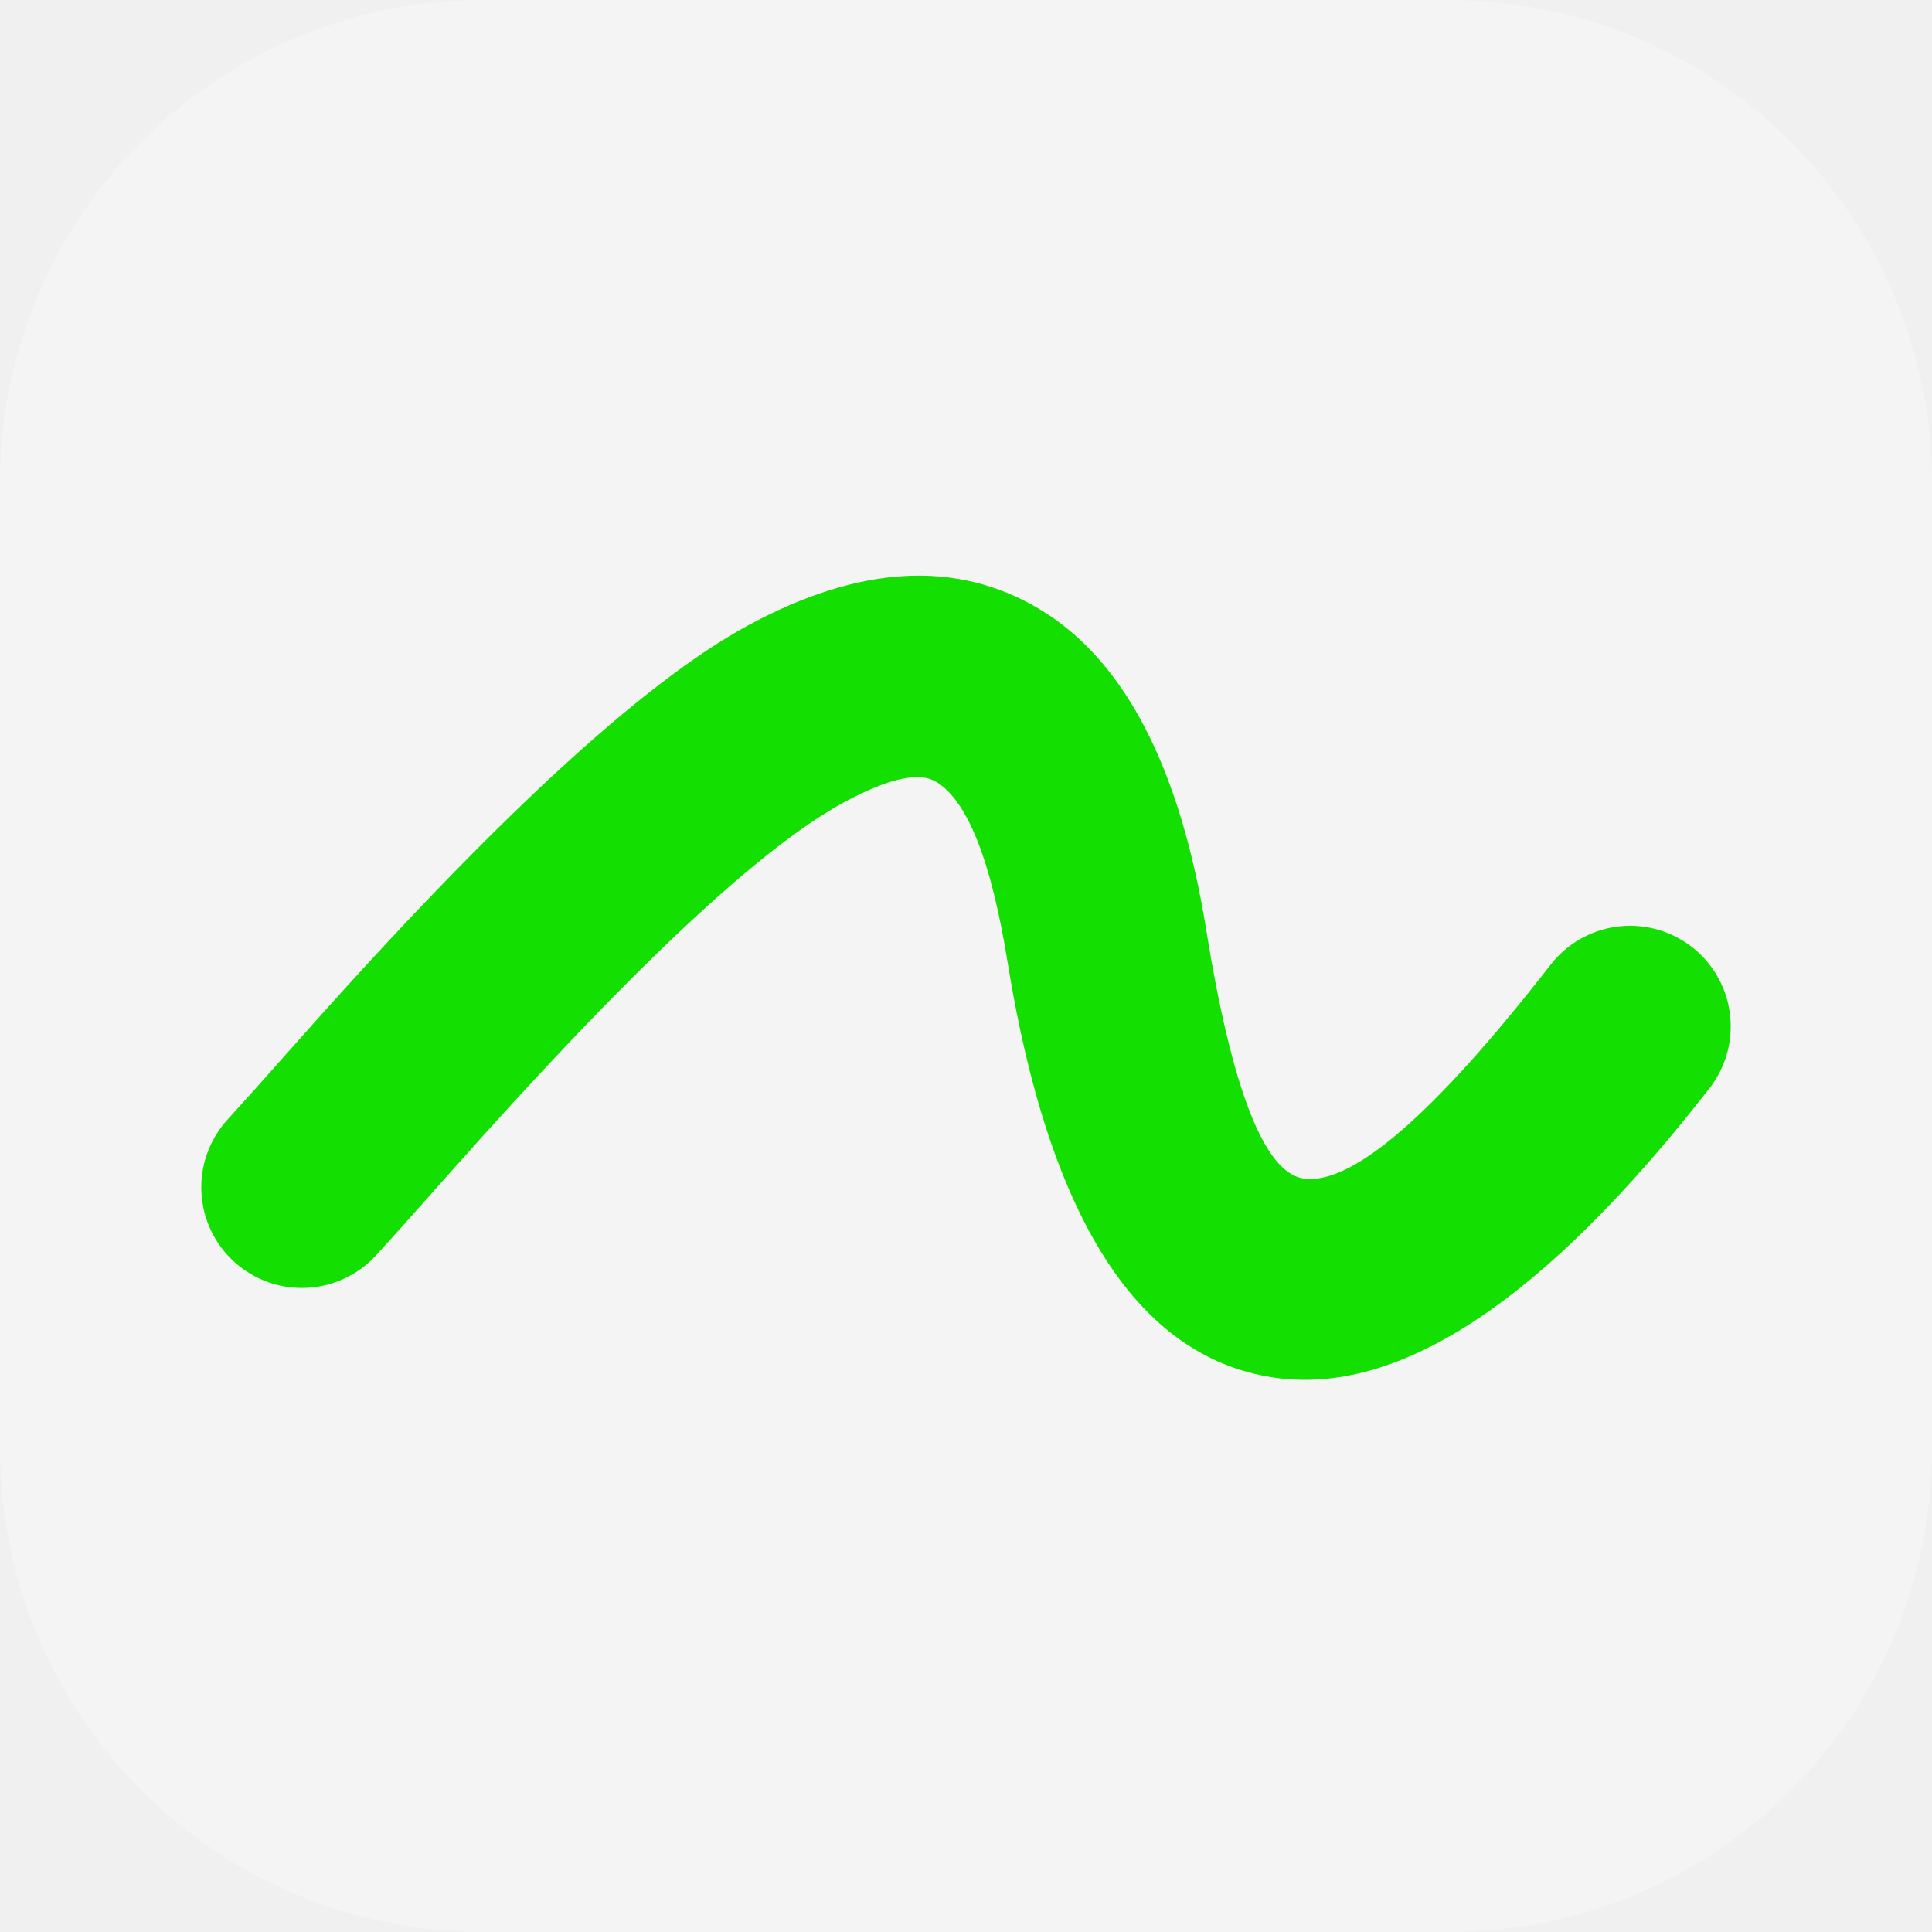
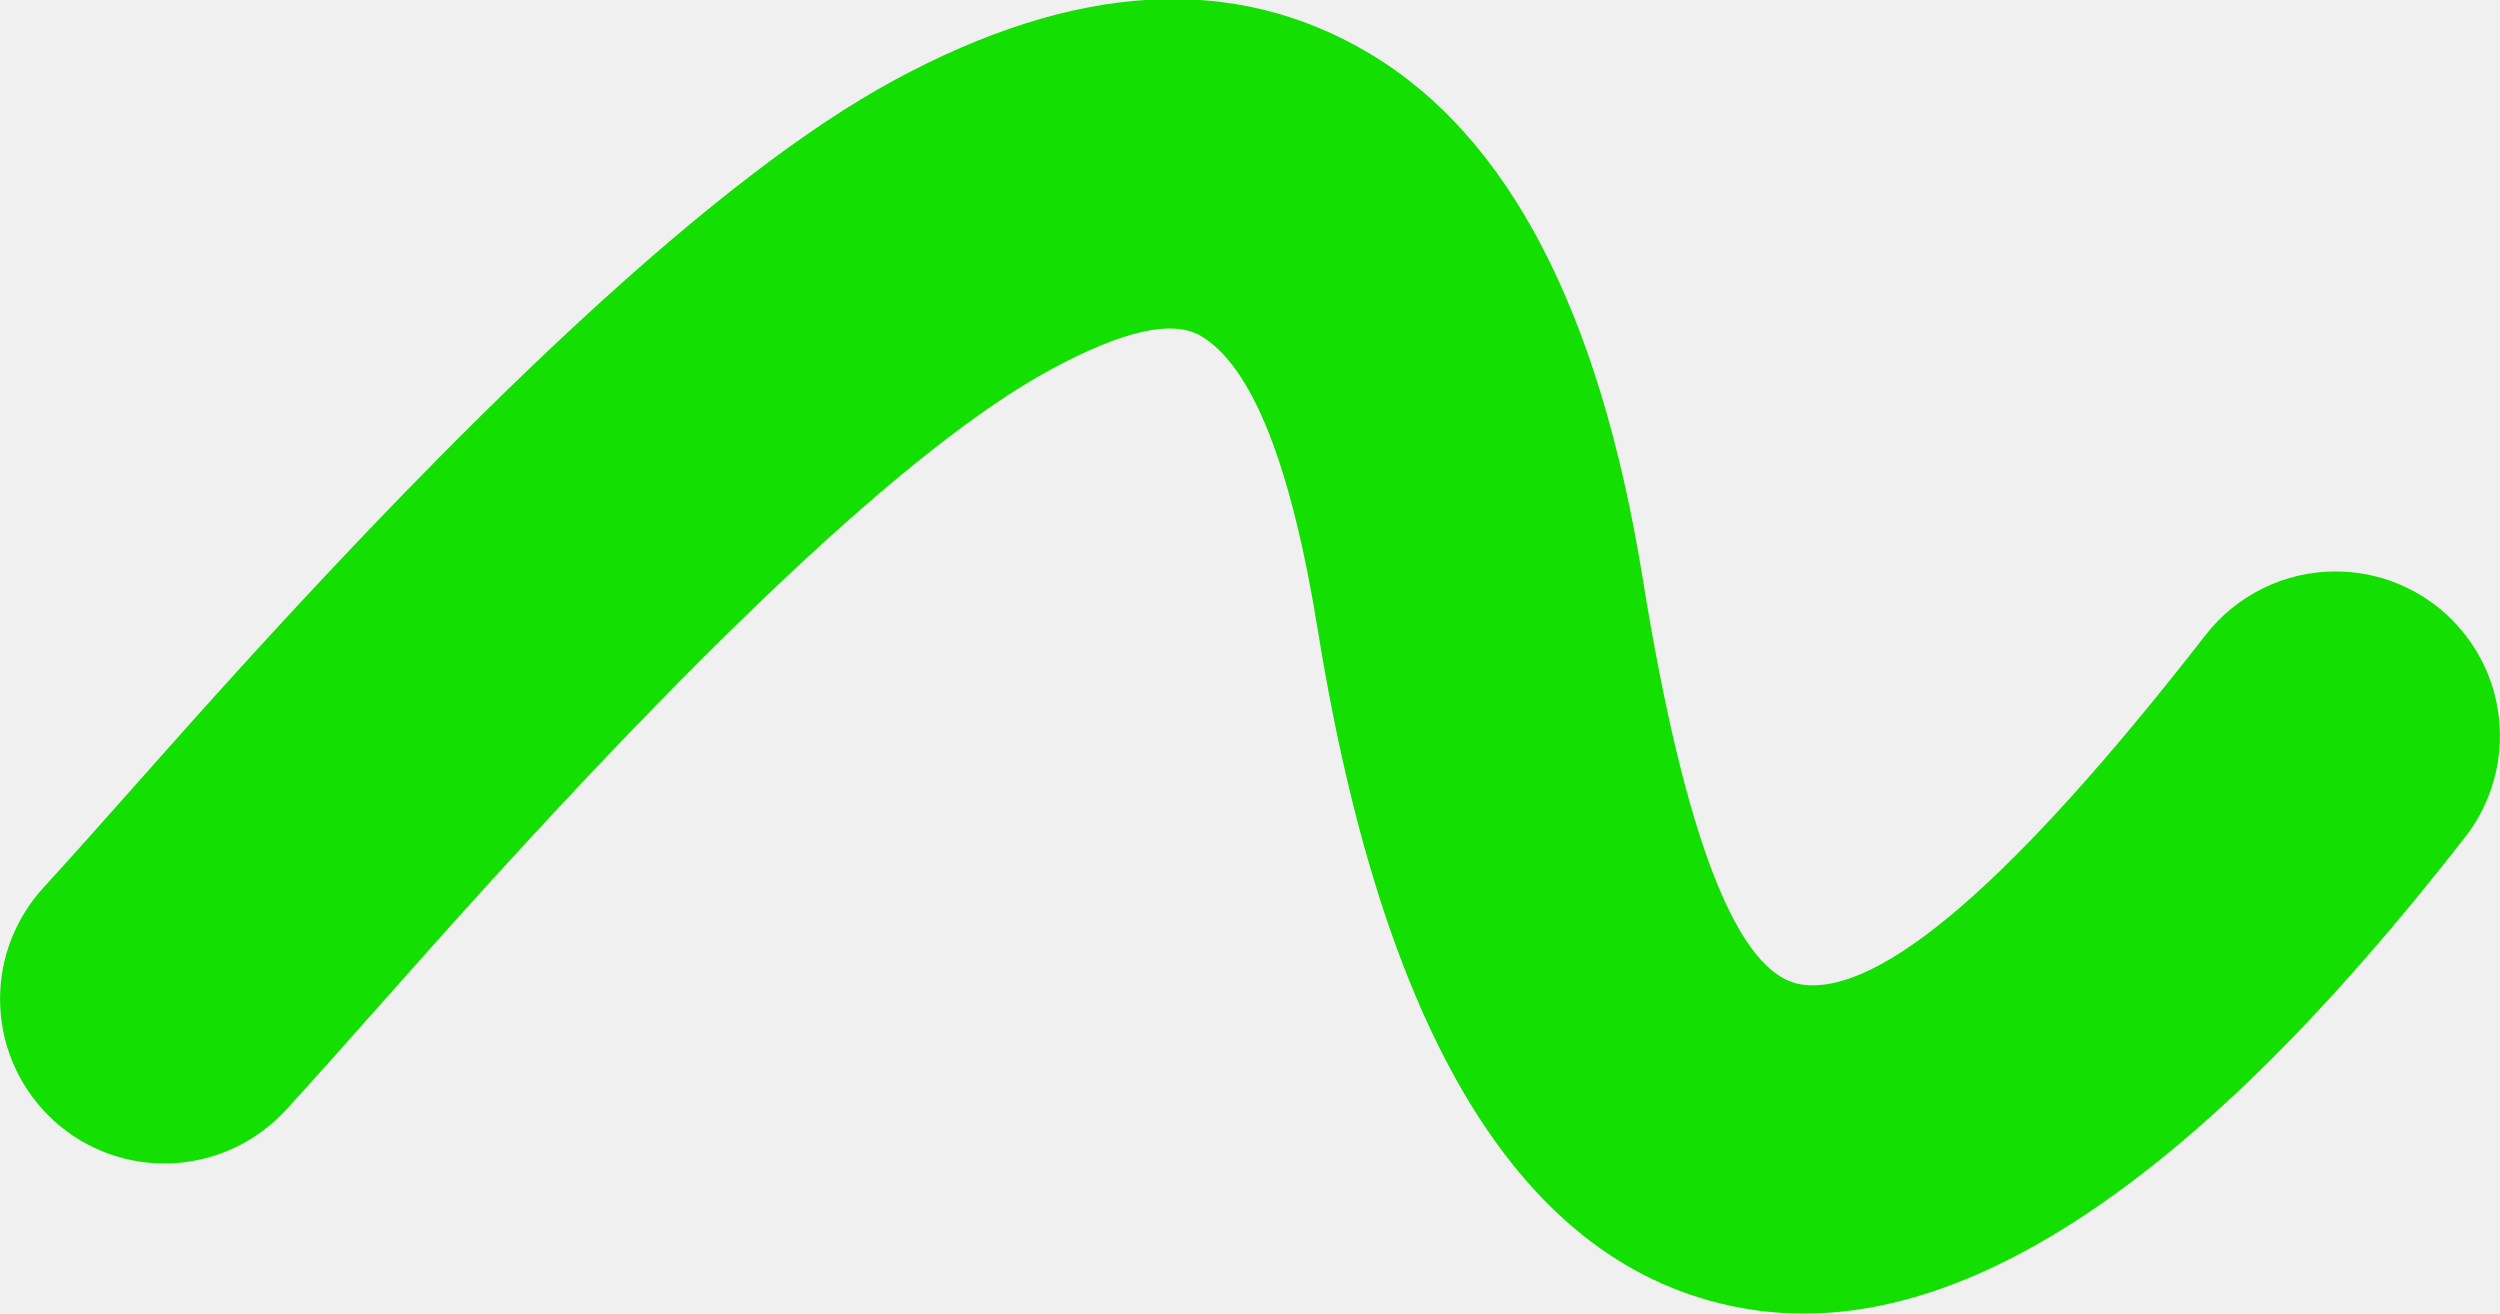
- <svg xmlns="http://www.w3.org/2000/svg" fill="none" version="1.1" width="48" height="48" viewBox="0 0 48 48">
-   <defs>
-     <clipPath id="master_svg0_109_06012">
-       <rect x="0" y="0" width="48" height="48" rx="12" />
-     </clipPath>
-   </defs>
-   <g clip-path="url(#master_svg0_109_06012)">
-     <rect x="0" y="0" width="48" height="48" rx="12" fill="#FFFFFF" fill-opacity="0.24" />
-     <g>
-       <path d="M31.62,34.221Q36.322,34.944,42.473,27.035L42.473,27.035Q42.729,26.705,42.864,26.311Q42.999,25.917,42.999,25.5Q42.999,25.377,42.987,25.255Q42.975,25.133,42.951,25.012Q42.928,24.892,42.892,24.774Q42.856,24.657,42.809,24.543Q42.762,24.43,42.704,24.322Q42.646,24.213,42.578,24.111Q42.51,24.009,42.432,23.914Q42.354,23.819,42.267,23.733Q42.181,23.646,42.086,23.568Q41.991,23.49,41.889,23.422Q41.787,23.354,41.678,23.296Q41.57,23.238,41.457,23.191Q41.343,23.144,41.226,23.108Q41.108,23.072,40.988,23.049Q40.867,23.025,40.745,23.013Q40.623,23,40.5,23Q40.215,23,39.936,23.065Q39.658,23.129,39.402,23.255Q39.145,23.38,38.924,23.56Q38.702,23.74,38.527,23.965L38.527,23.965Q34.178,29.556,32.38,29.279Q30.928,29.056,29.968,23.102Q28.987,17.017,25.815,15.127Q22.729,13.288,18.576,15.543Q14.657,17.671,7.386,25.879Q6.173,27.248,5.657,27.811L5.657,27.811Q5.5,27.982,5.378,28.18Q5.255,28.377,5.171,28.594Q5.086,28.811,5.043,29.039Q5.001,29.268,5.001,29.5Q5.001,29.623,5.013,29.745Q5.025,29.867,5.049,29.988Q5.072,30.108,5.108,30.226Q5.144,30.343,5.191,30.457Q5.238,30.57,5.296,30.678Q5.354,30.787,5.422,30.889Q5.49,30.991,5.568,31.086Q5.646,31.181,5.733,31.267Q5.819,31.354,5.914,31.432Q6.009,31.51,6.111,31.578Q6.213,31.646,6.322,31.704Q6.43,31.762,6.543,31.809Q6.657,31.856,6.774,31.892Q6.892,31.928,7.012,31.951Q7.133,31.975,7.255,31.987Q7.377,31.999,7.5,31.999Q7.76,31.999,8.014,31.946Q8.269,31.893,8.506,31.788Q8.744,31.683,8.956,31.532Q9.167,31.381,9.343,31.189L9.343,31.189Q9.887,30.595,11.128,29.195Q17.816,21.645,20.962,19.937Q22.614,19.04,23.256,19.422Q24.422,20.117,25.032,23.898Q26.572,33.444,31.62,34.221Z" fill-rule="evenodd" fill="#13DF00" fill-opacity="1" />
-     </g>
+ <svg xmlns="http://www.w3.org/2000/svg" fill="none" version="1.1" width="38" height="19.97" viewBox="0 0 38 19.97">
+   <g>
+     <path d="M26.62,19.906Q31.322,20.63,37.473,12.72L37.473,12.72Q37.729,12.391,37.864,11.996Q37.999,11.602,37.999,11.185Q37.999,11.063,37.987,10.94Q37.975,10.818,37.951,10.698Q37.928,10.577,37.892,10.46Q37.856,10.342,37.809,10.229Q37.762,10.115,37.704,10.007Q37.646,9.899,37.578,9.797Q37.51,9.695,37.432,9.6Q37.354,9.505,37.267,9.418Q37.181,9.331,37.086,9.253Q36.991,9.175,36.889,9.107Q36.787,9.039,36.678,8.981Q36.57,8.923,36.457,8.876Q36.343,8.829,36.226,8.793Q36.108,8.758,35.988,8.734Q35.867,8.71,35.745,8.698Q35.623,8.686,35.5,8.686Q35.215,8.686,34.936,8.75Q34.658,8.815,34.402,8.94Q34.145,9.065,33.924,9.245Q33.702,9.425,33.527,9.651L33.527,9.65Q29.178,15.241,27.38,14.964Q25.928,14.741,24.968,8.787Q23.987,2.702,20.815,0.812Q17.729,-1.027,13.576,1.228Q9.657,3.356,2.386,11.564Q1.173,12.933,0.657,13.496L0.657,13.496Q0.5,13.668,0.378,13.865Q0.255,14.063,0.171,14.279Q0.086,14.496,0.043,14.724Q0.001,14.953,0.001,15.185Q0.001,15.308,0.013,15.43Q0.025,15.552,0.049,15.673Q0.072,15.793,0.108,15.911Q0.144,16.028,0.191,16.142Q0.238,16.255,0.296,16.364Q0.354,16.472,0.422,16.574Q0.49,16.676,0.568,16.771Q0.646,16.866,0.733,16.953Q0.819,17.04,0.914,17.117Q1.009,17.195,1.111,17.264Q1.213,17.332,1.322,17.39Q1.43,17.448,1.543,17.495Q1.657,17.542,1.774,17.577Q1.892,17.613,2.012,17.637Q2.133,17.661,2.255,17.673Q2.377,17.685,2.5,17.685Q2.76,17.685,3.014,17.631Q3.269,17.578,3.506,17.473Q3.744,17.369,3.956,17.217Q4.167,17.066,4.343,16.874L4.343,16.875Q4.887,16.281,6.128,14.88Q12.816,7.33,15.962,5.622Q17.614,4.725,18.256,5.108Q19.422,5.802,20.032,9.584Q21.572,19.13,26.62,19.906Z" fill-rule="evenodd" fill="#13DF00" fill-opacity="1" />
  </g>
</svg>
